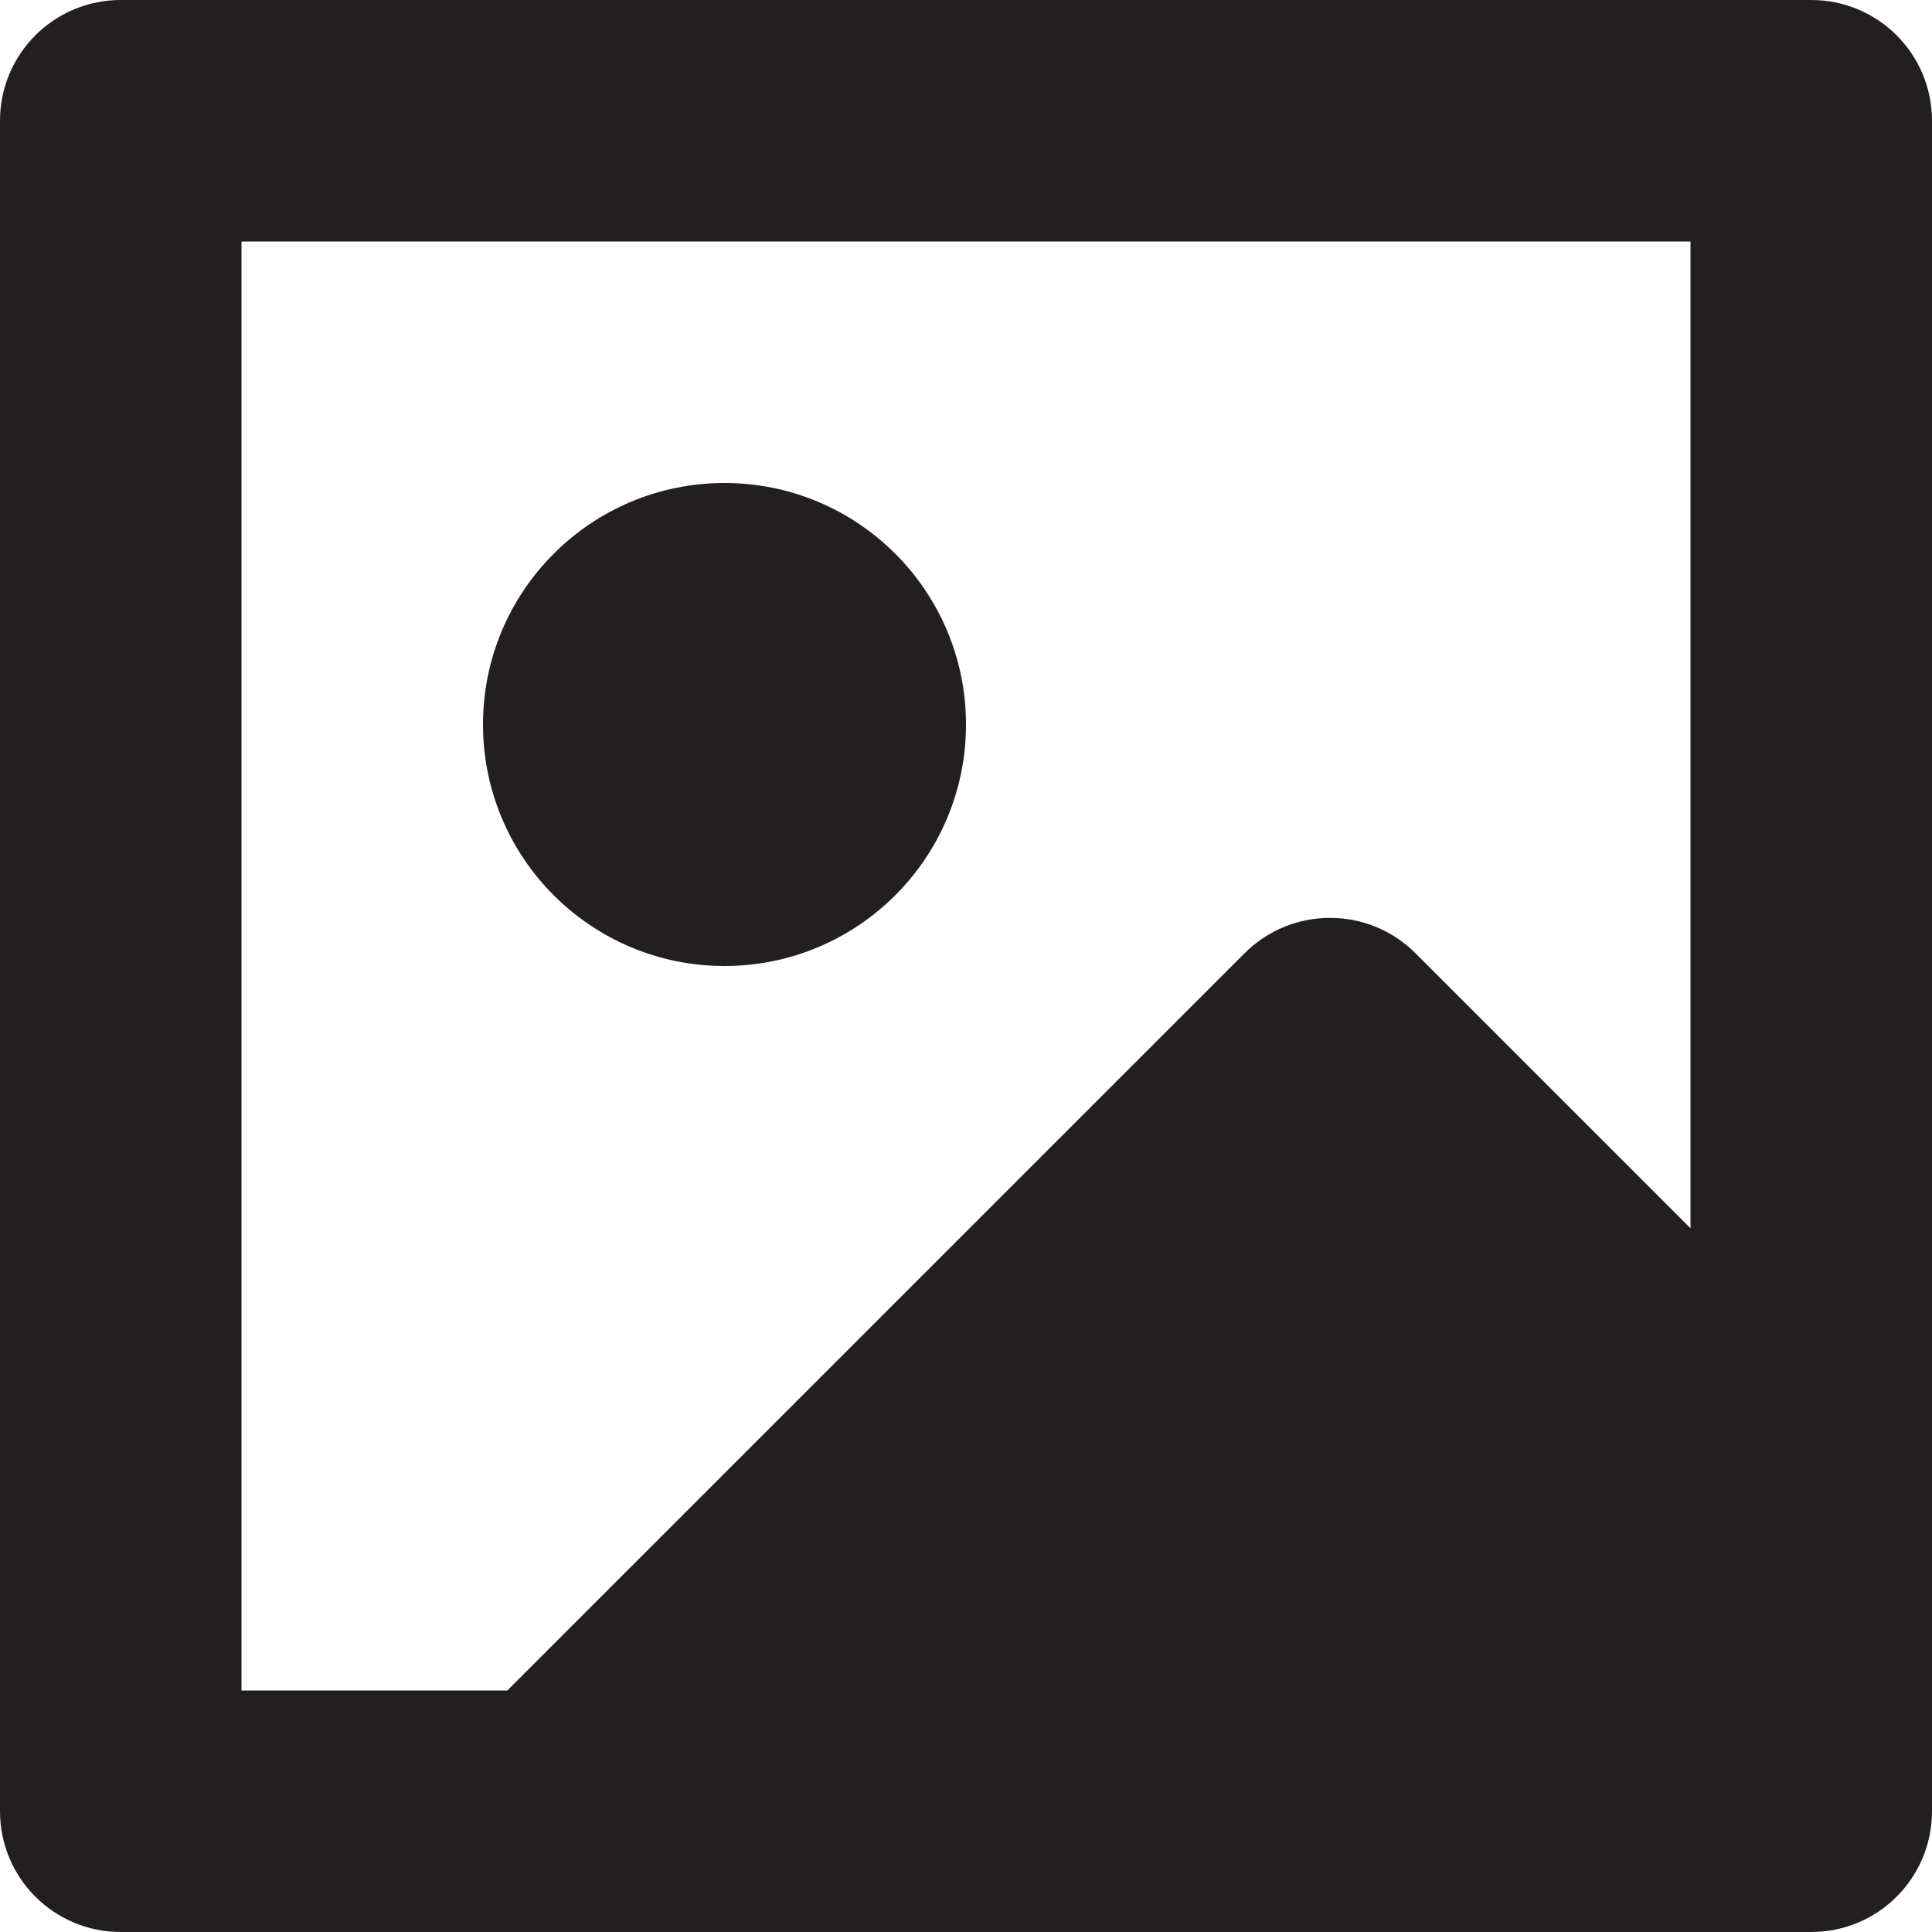
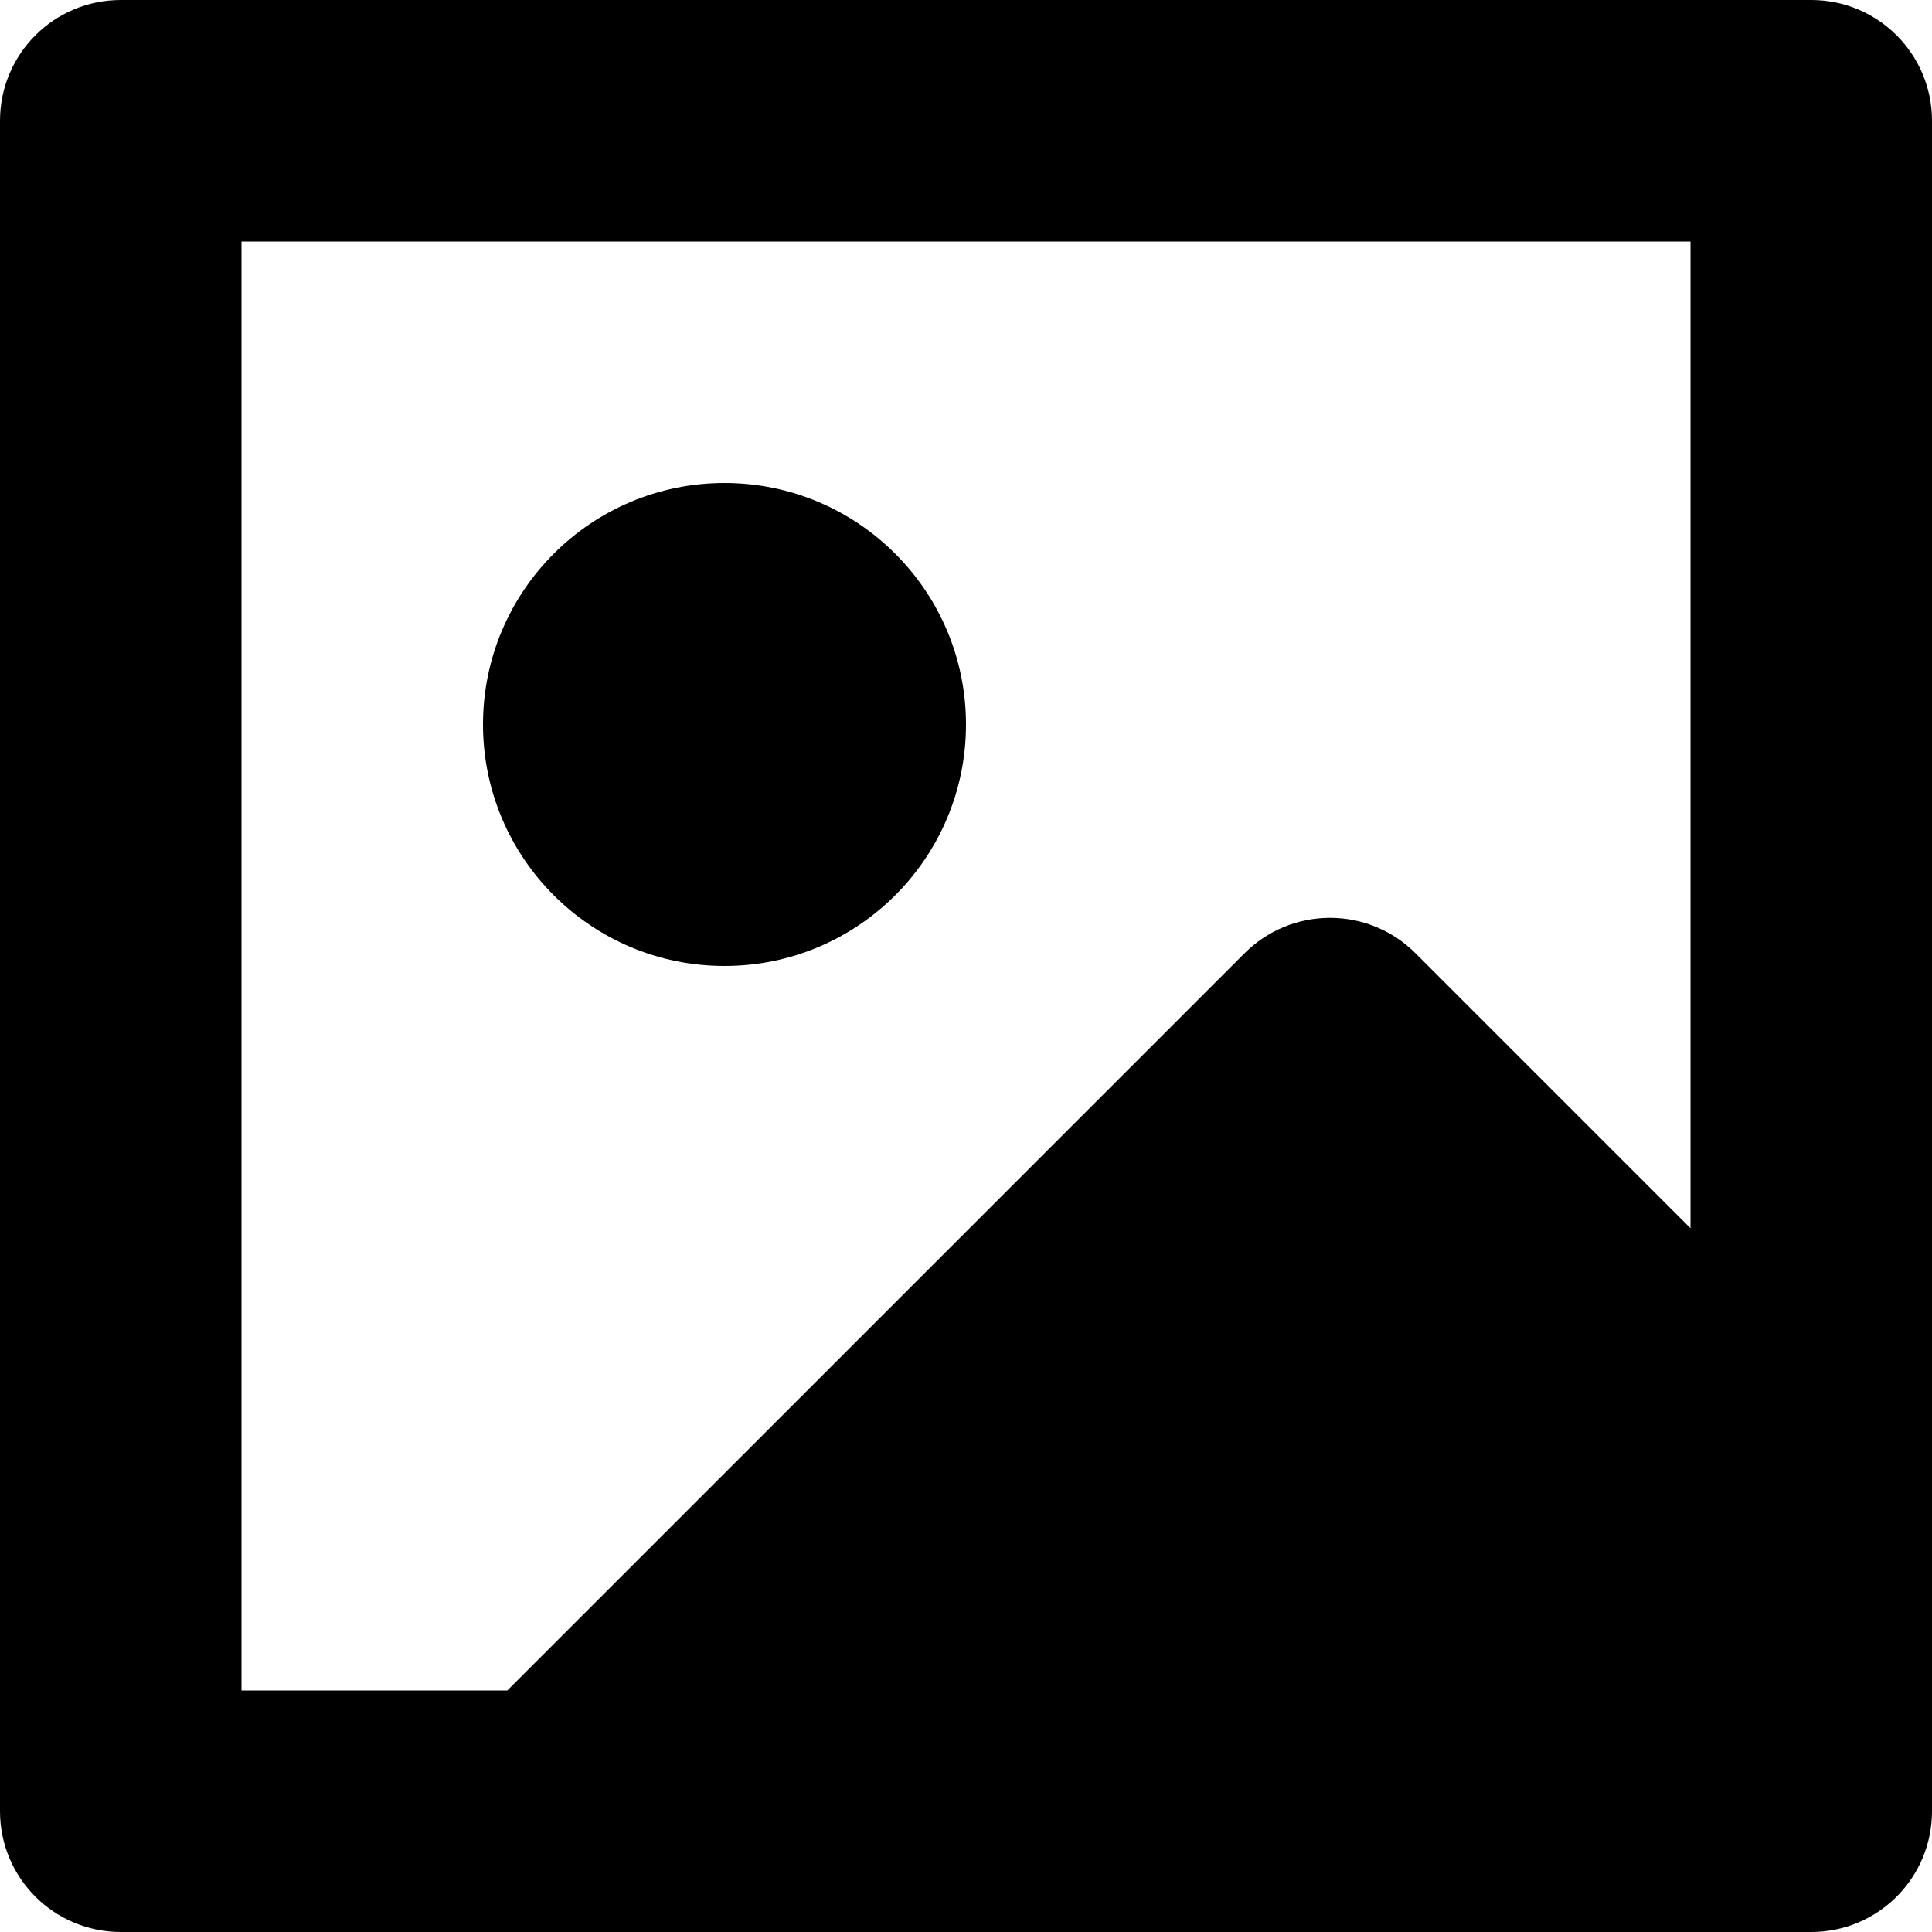
<svg xmlns="http://www.w3.org/2000/svg" version="1.0" id="Layer_1" width="800px" height="800px" viewBox="0 0 64 64" enable-background="new 0 0 64 64" xml:space="preserve">
  <g>
-     <path fill="#231F20" d="M60,0H4C1.789,0,0,1.789,0,4v56c0,2.211,1.789,4,4,4h56c2.211,0,4-1.789,4-4V4C64,1.789,62.211,0,60,0z    M8,8h48v32.688l-9.113-9.113c-1.562-1.559-4.094-1.559-5.656,0L16.805,56H8V8z" />
-     <circle fill="#231F20" cx="24" cy="24" r="8" />
+     <path fill="#00000" d="M60,0H4C1.789,0,0,1.789,0,4v56c0,2.211,1.789,4,4,4h56c2.211,0,4-1.789,4-4V4C64,1.789,62.211,0,60,0z    M8,8h48v32.688l-9.113-9.113c-1.562-1.559-4.094-1.559-5.656,0L16.805,56H8V8z" />
+     <circle fill="#00000" cx="24" cy="24" r="8" />
  </g>
</svg>
